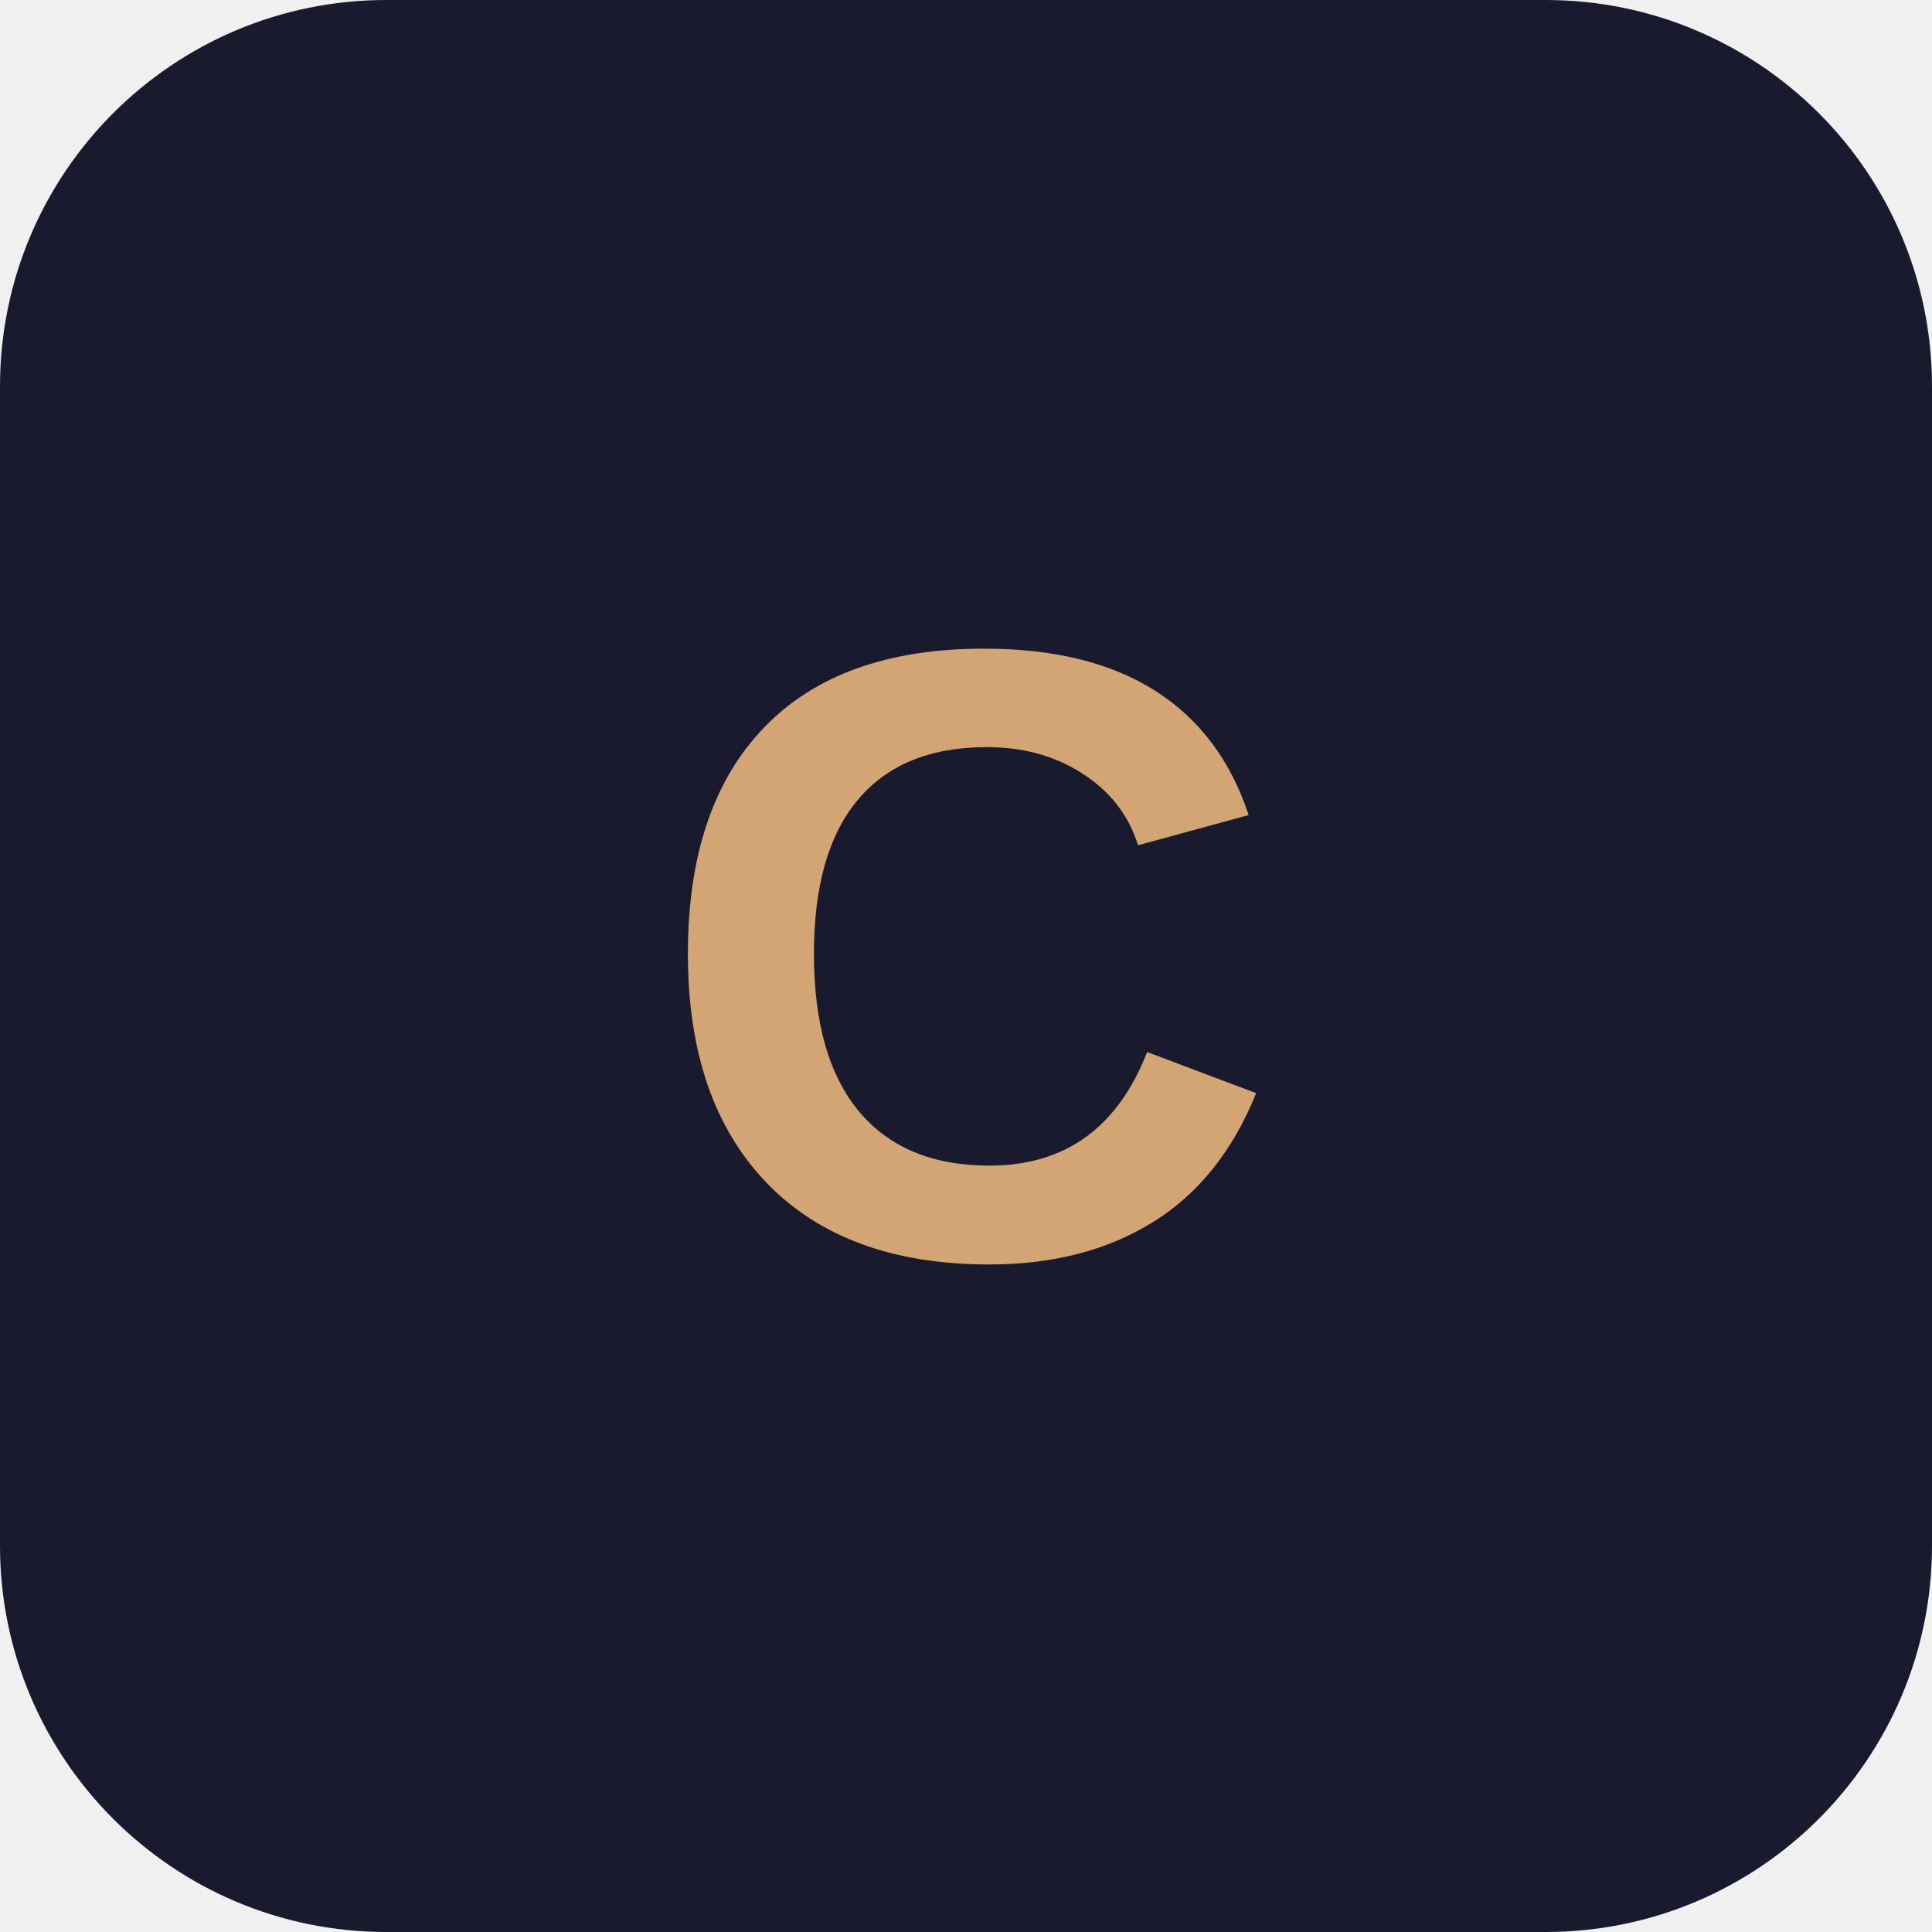
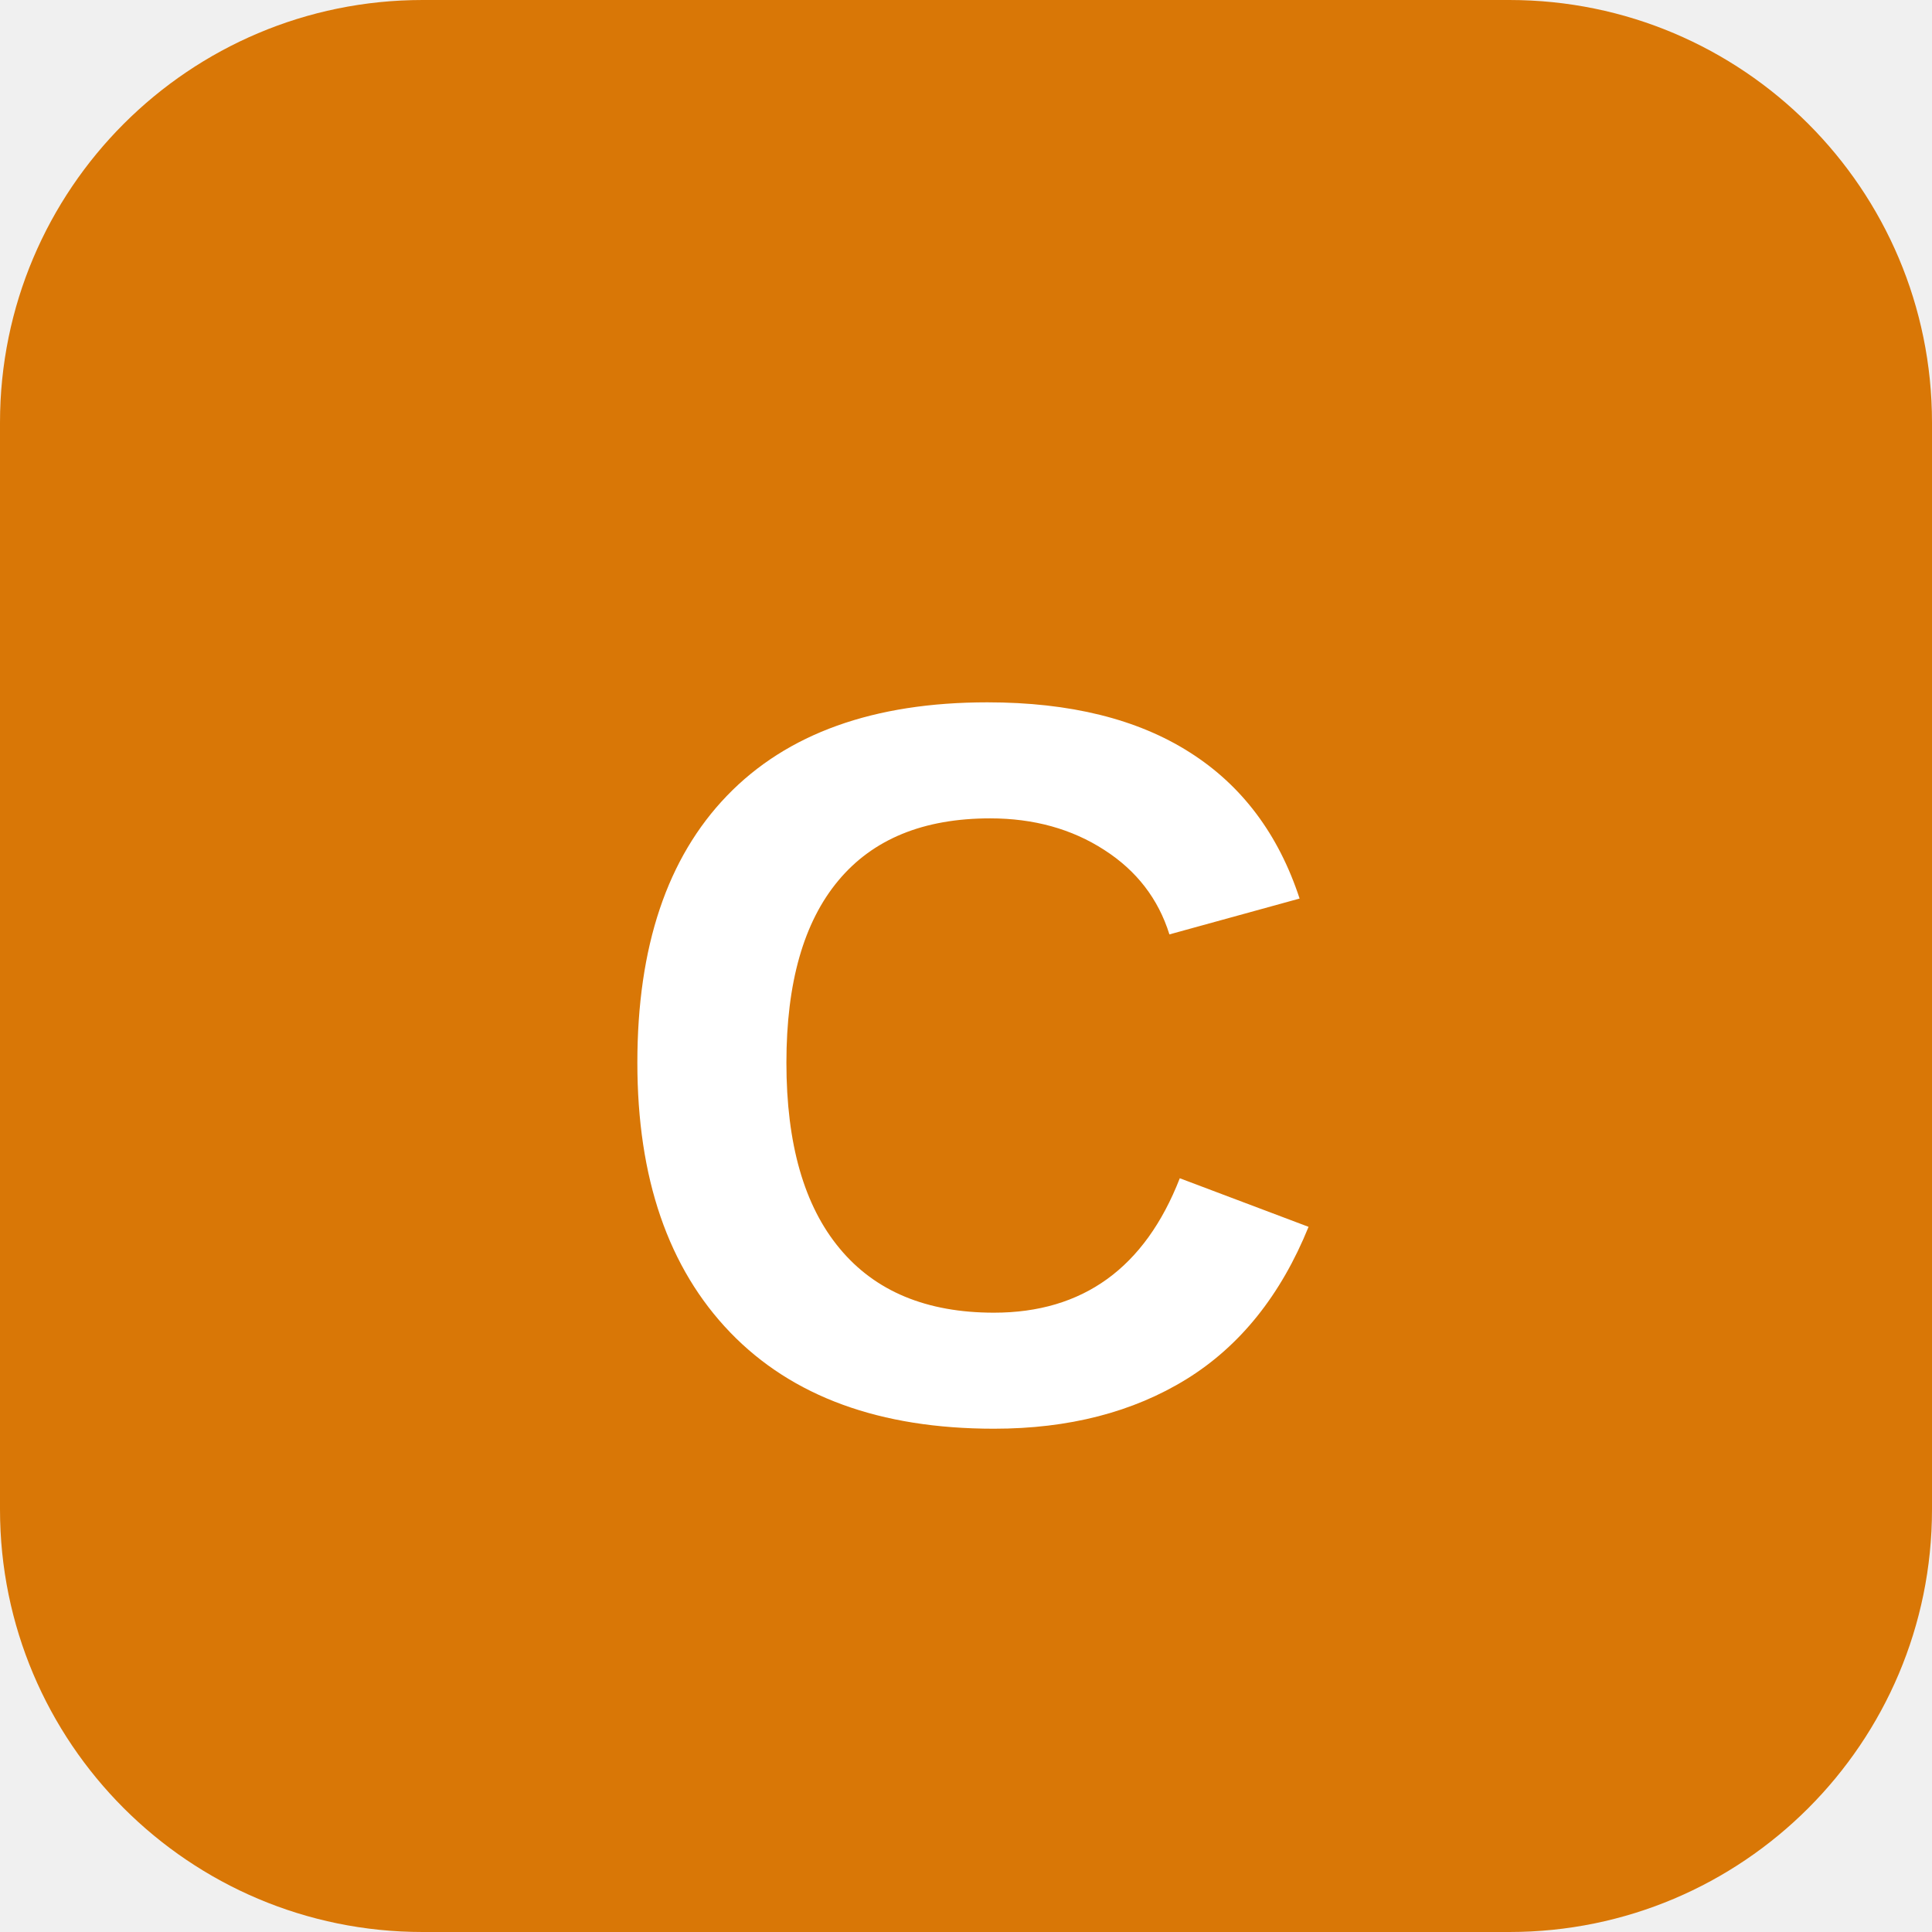
- <svg xmlns="http://www.w3.org/2000/svg" viewBox="0 0 80 80">
-   <rect width="80" height="80" rx="16" fill="#1a1a2e" />
-   <text x="40" y="52" font-family="Arial, sans-serif" font-size="36" font-weight="bold" fill="#D4A574" text-anchor="middle">C</text>
+ <svg xmlns="http://www.w3.org/2000/svg" viewBox="0 0 64 64" width="64" height="64">
+   <rect width="64" height="64" rx="14" fill="#d97706" />
+   <text x="32" y="47" text-anchor="middle" font-family="Arial,sans-serif" font-weight="900" font-size="34" fill="#fff">C</text>
</svg>
